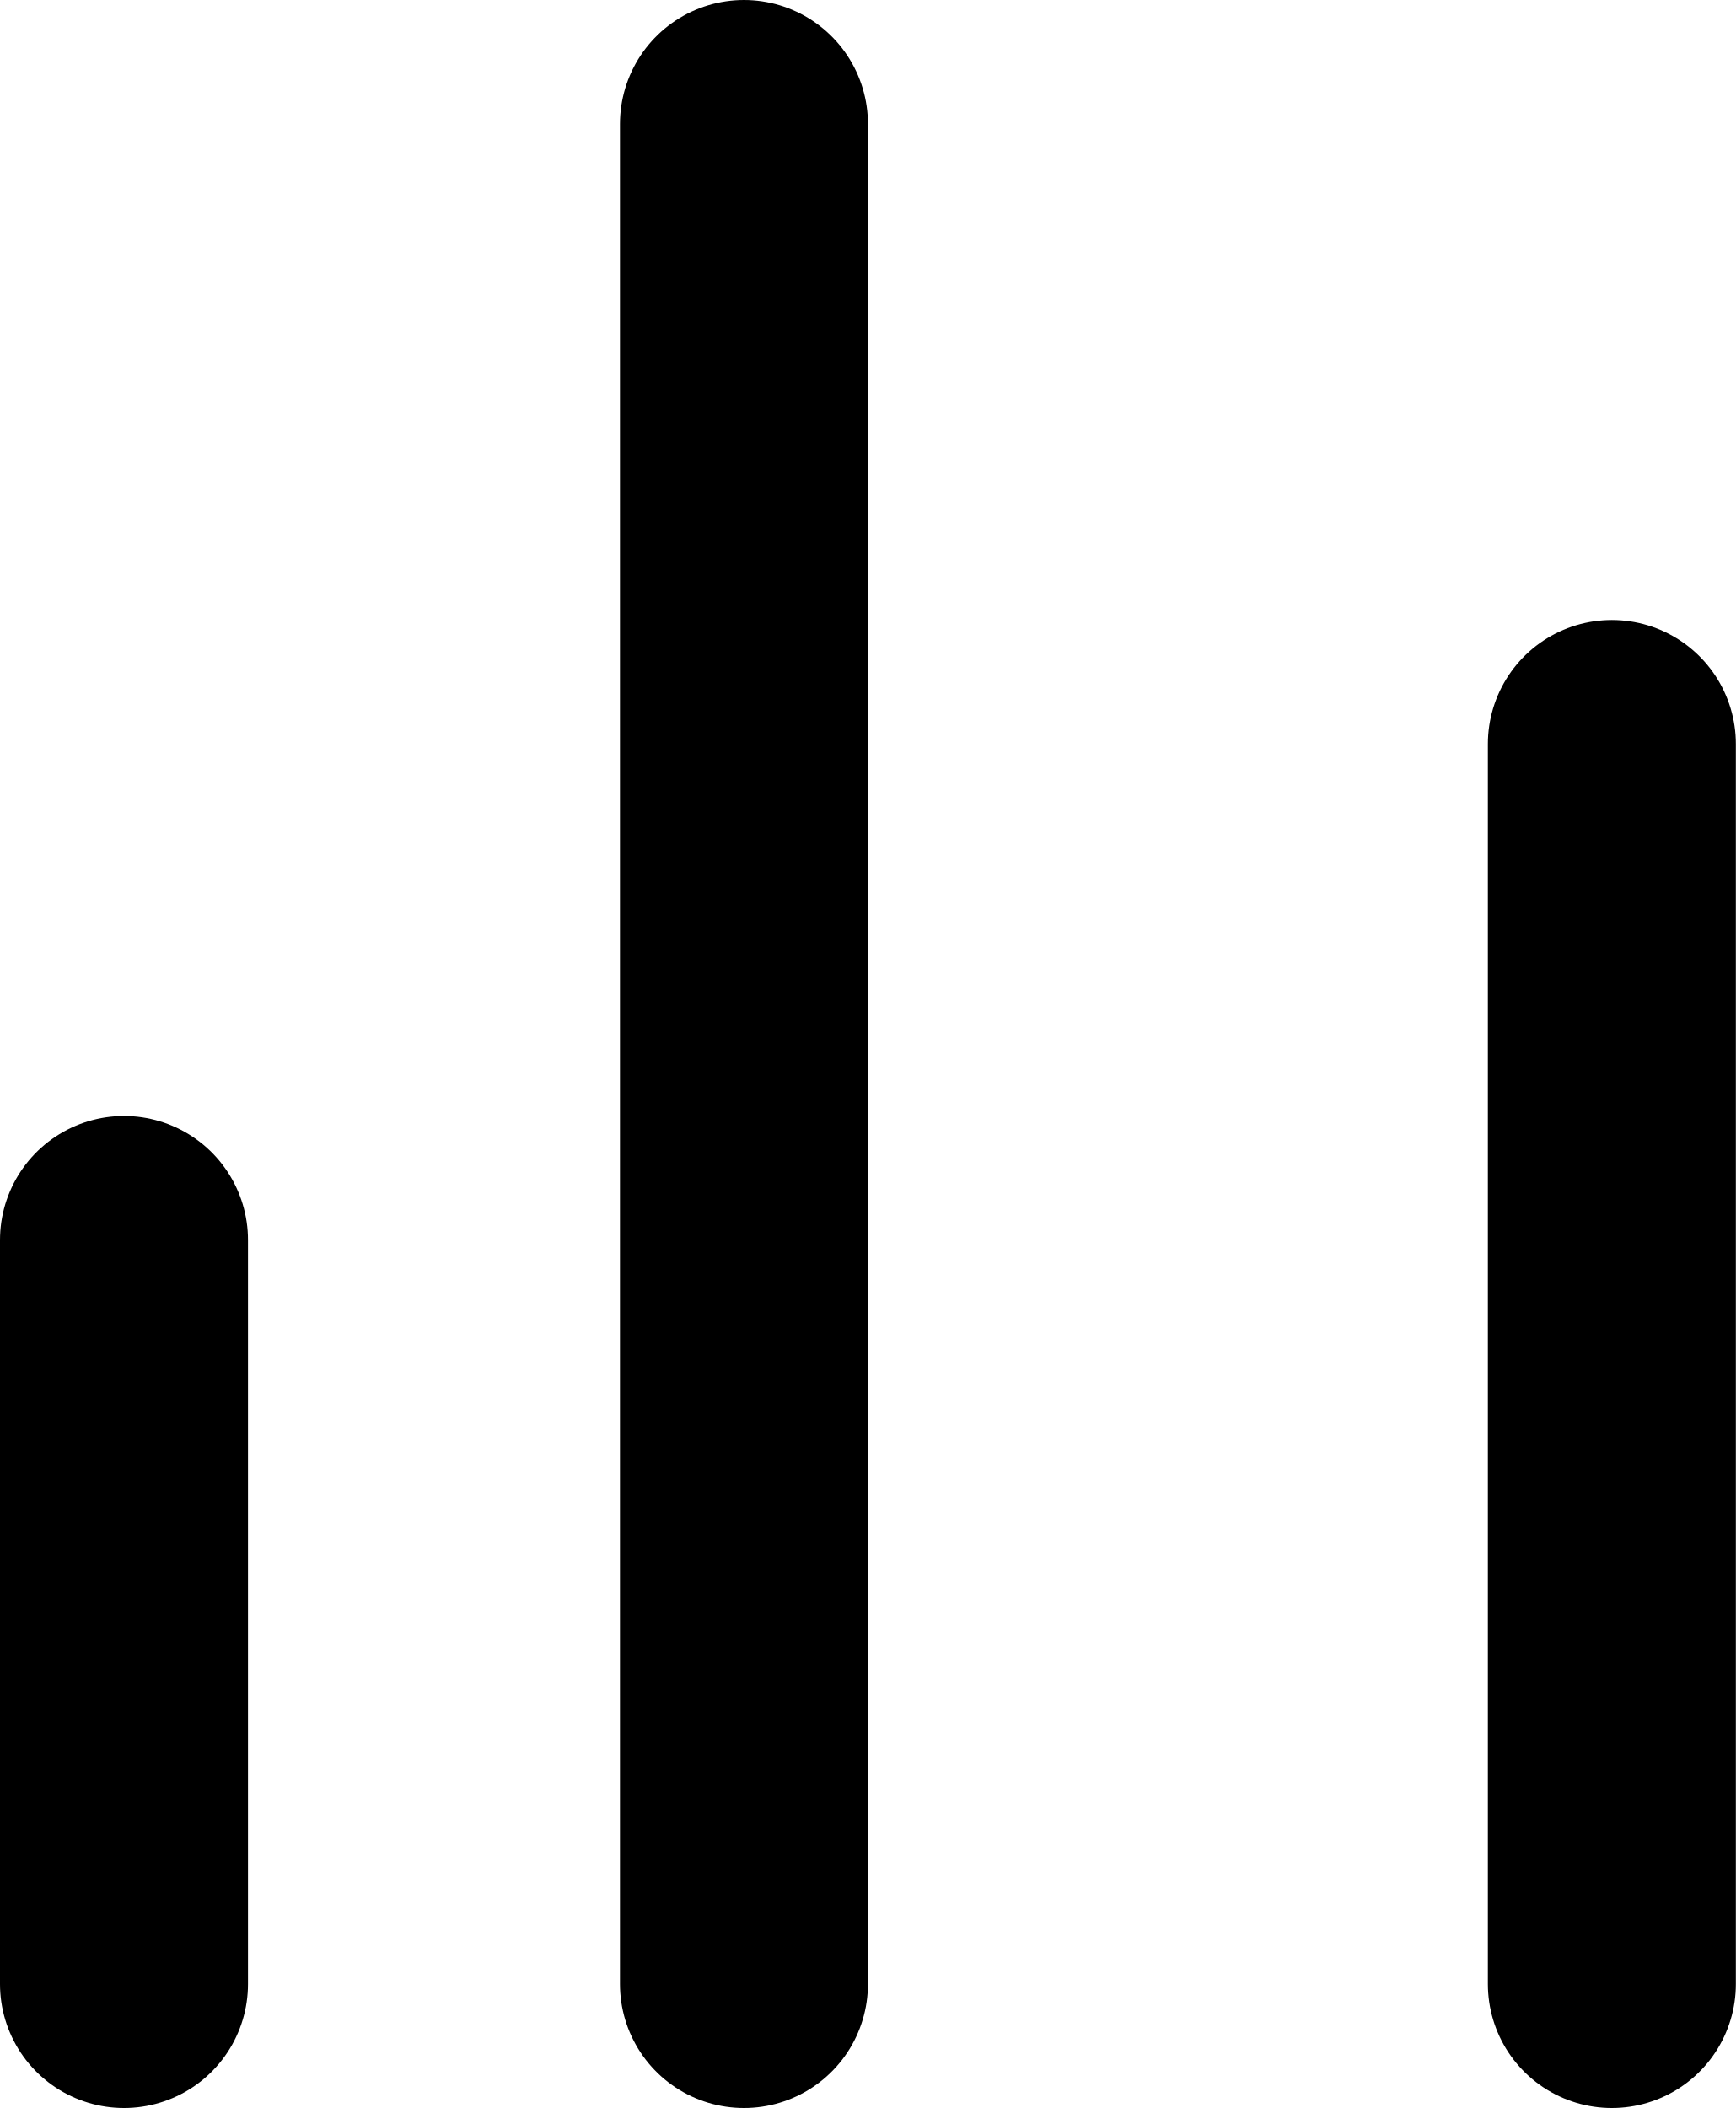
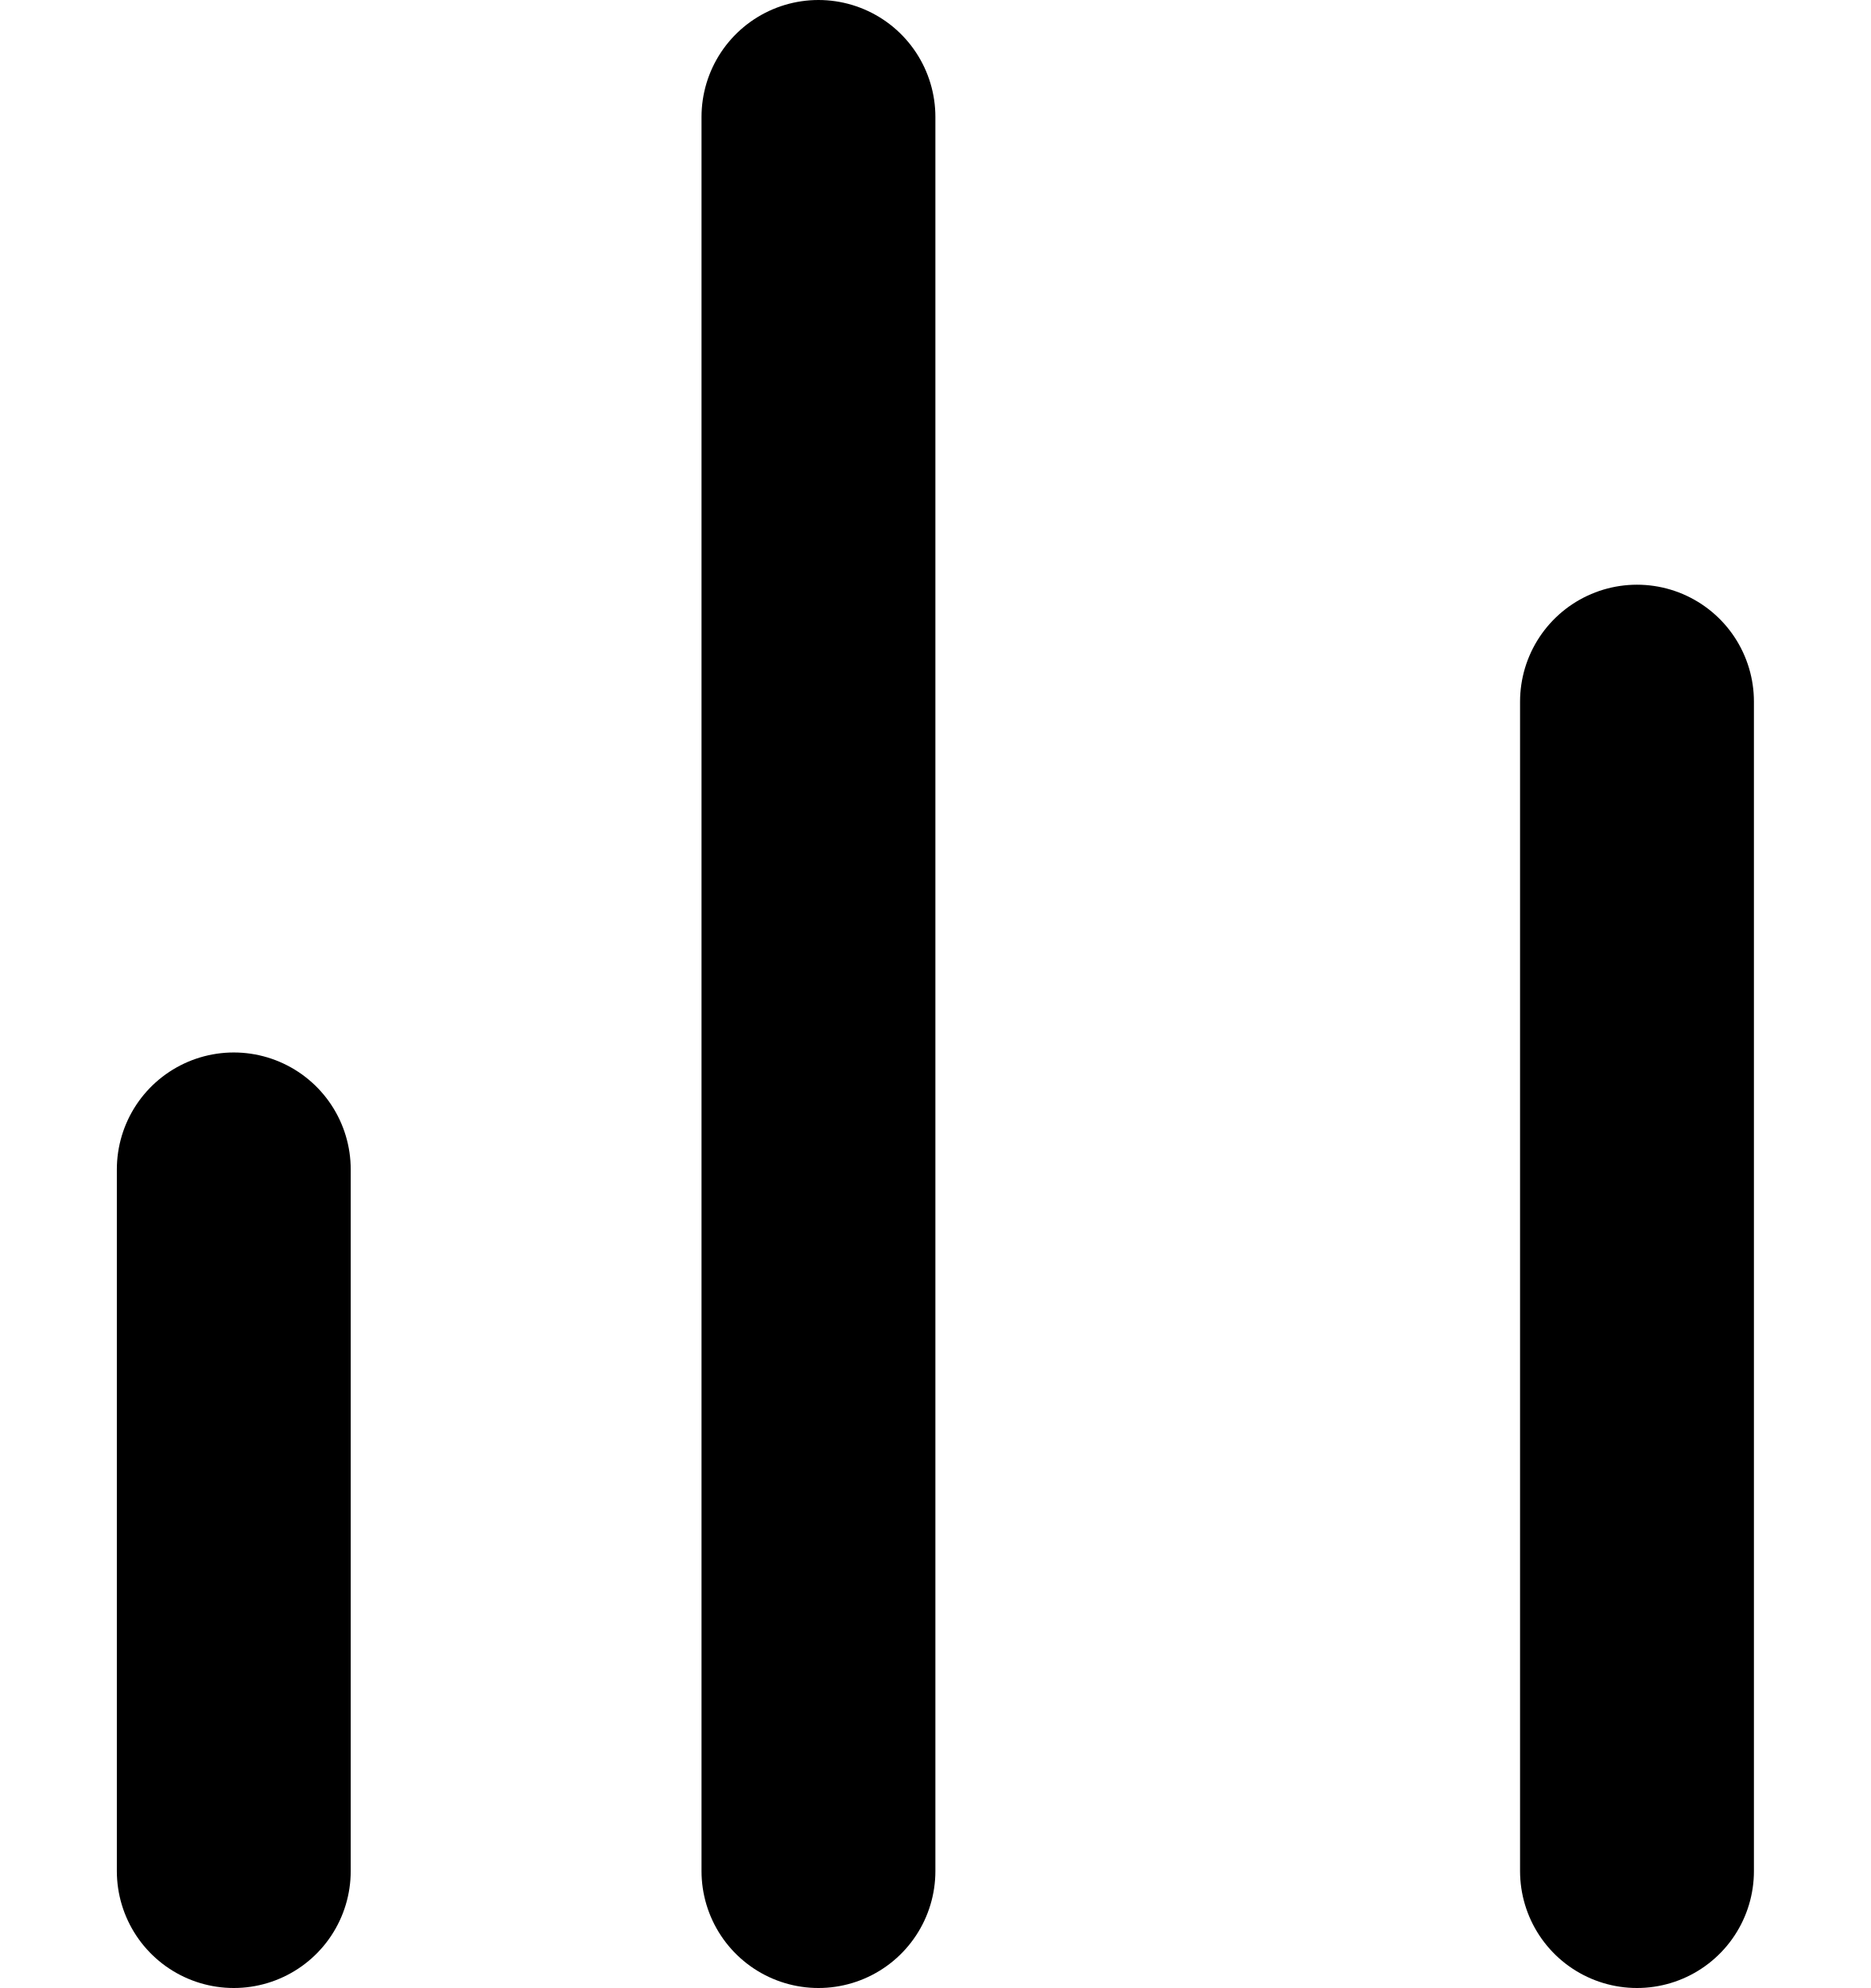
- <svg xmlns="http://www.w3.org/2000/svg" width="14" height="17" viewBox="0 0 14 17">
+ <svg xmlns="http://www.w3.org/2000/svg" width="17.411" height="18.501" viewBox="0 0 14 17">
  <defs>
-     <style>.a{fill:none;stroke:#000;stroke-linecap:round;stroke-linejoin:round;stroke-width:2px;}</style>
+     <style>.a5{fill:none;stroke:currentColor;stroke-linecap:round;stroke-linejoin:round;stroke-width:2px;}</style>
  </defs>
  <g transform="translate(1 1)">
-     <line class="a" y1="10" transform="translate(12 5)" />
-     <line class="a" y1="15" transform="translate(5)" />
-     <line class="a" y1="6" transform="translate(0 9)" />
+     <line class="a5" y1="10" transform="translate(12 5)" />
+     <line class="a5" y1="15" transform="translate(5)" />
+     <line class="a5" y1="6" transform="translate(0 9)" />
  </g>
</svg>
